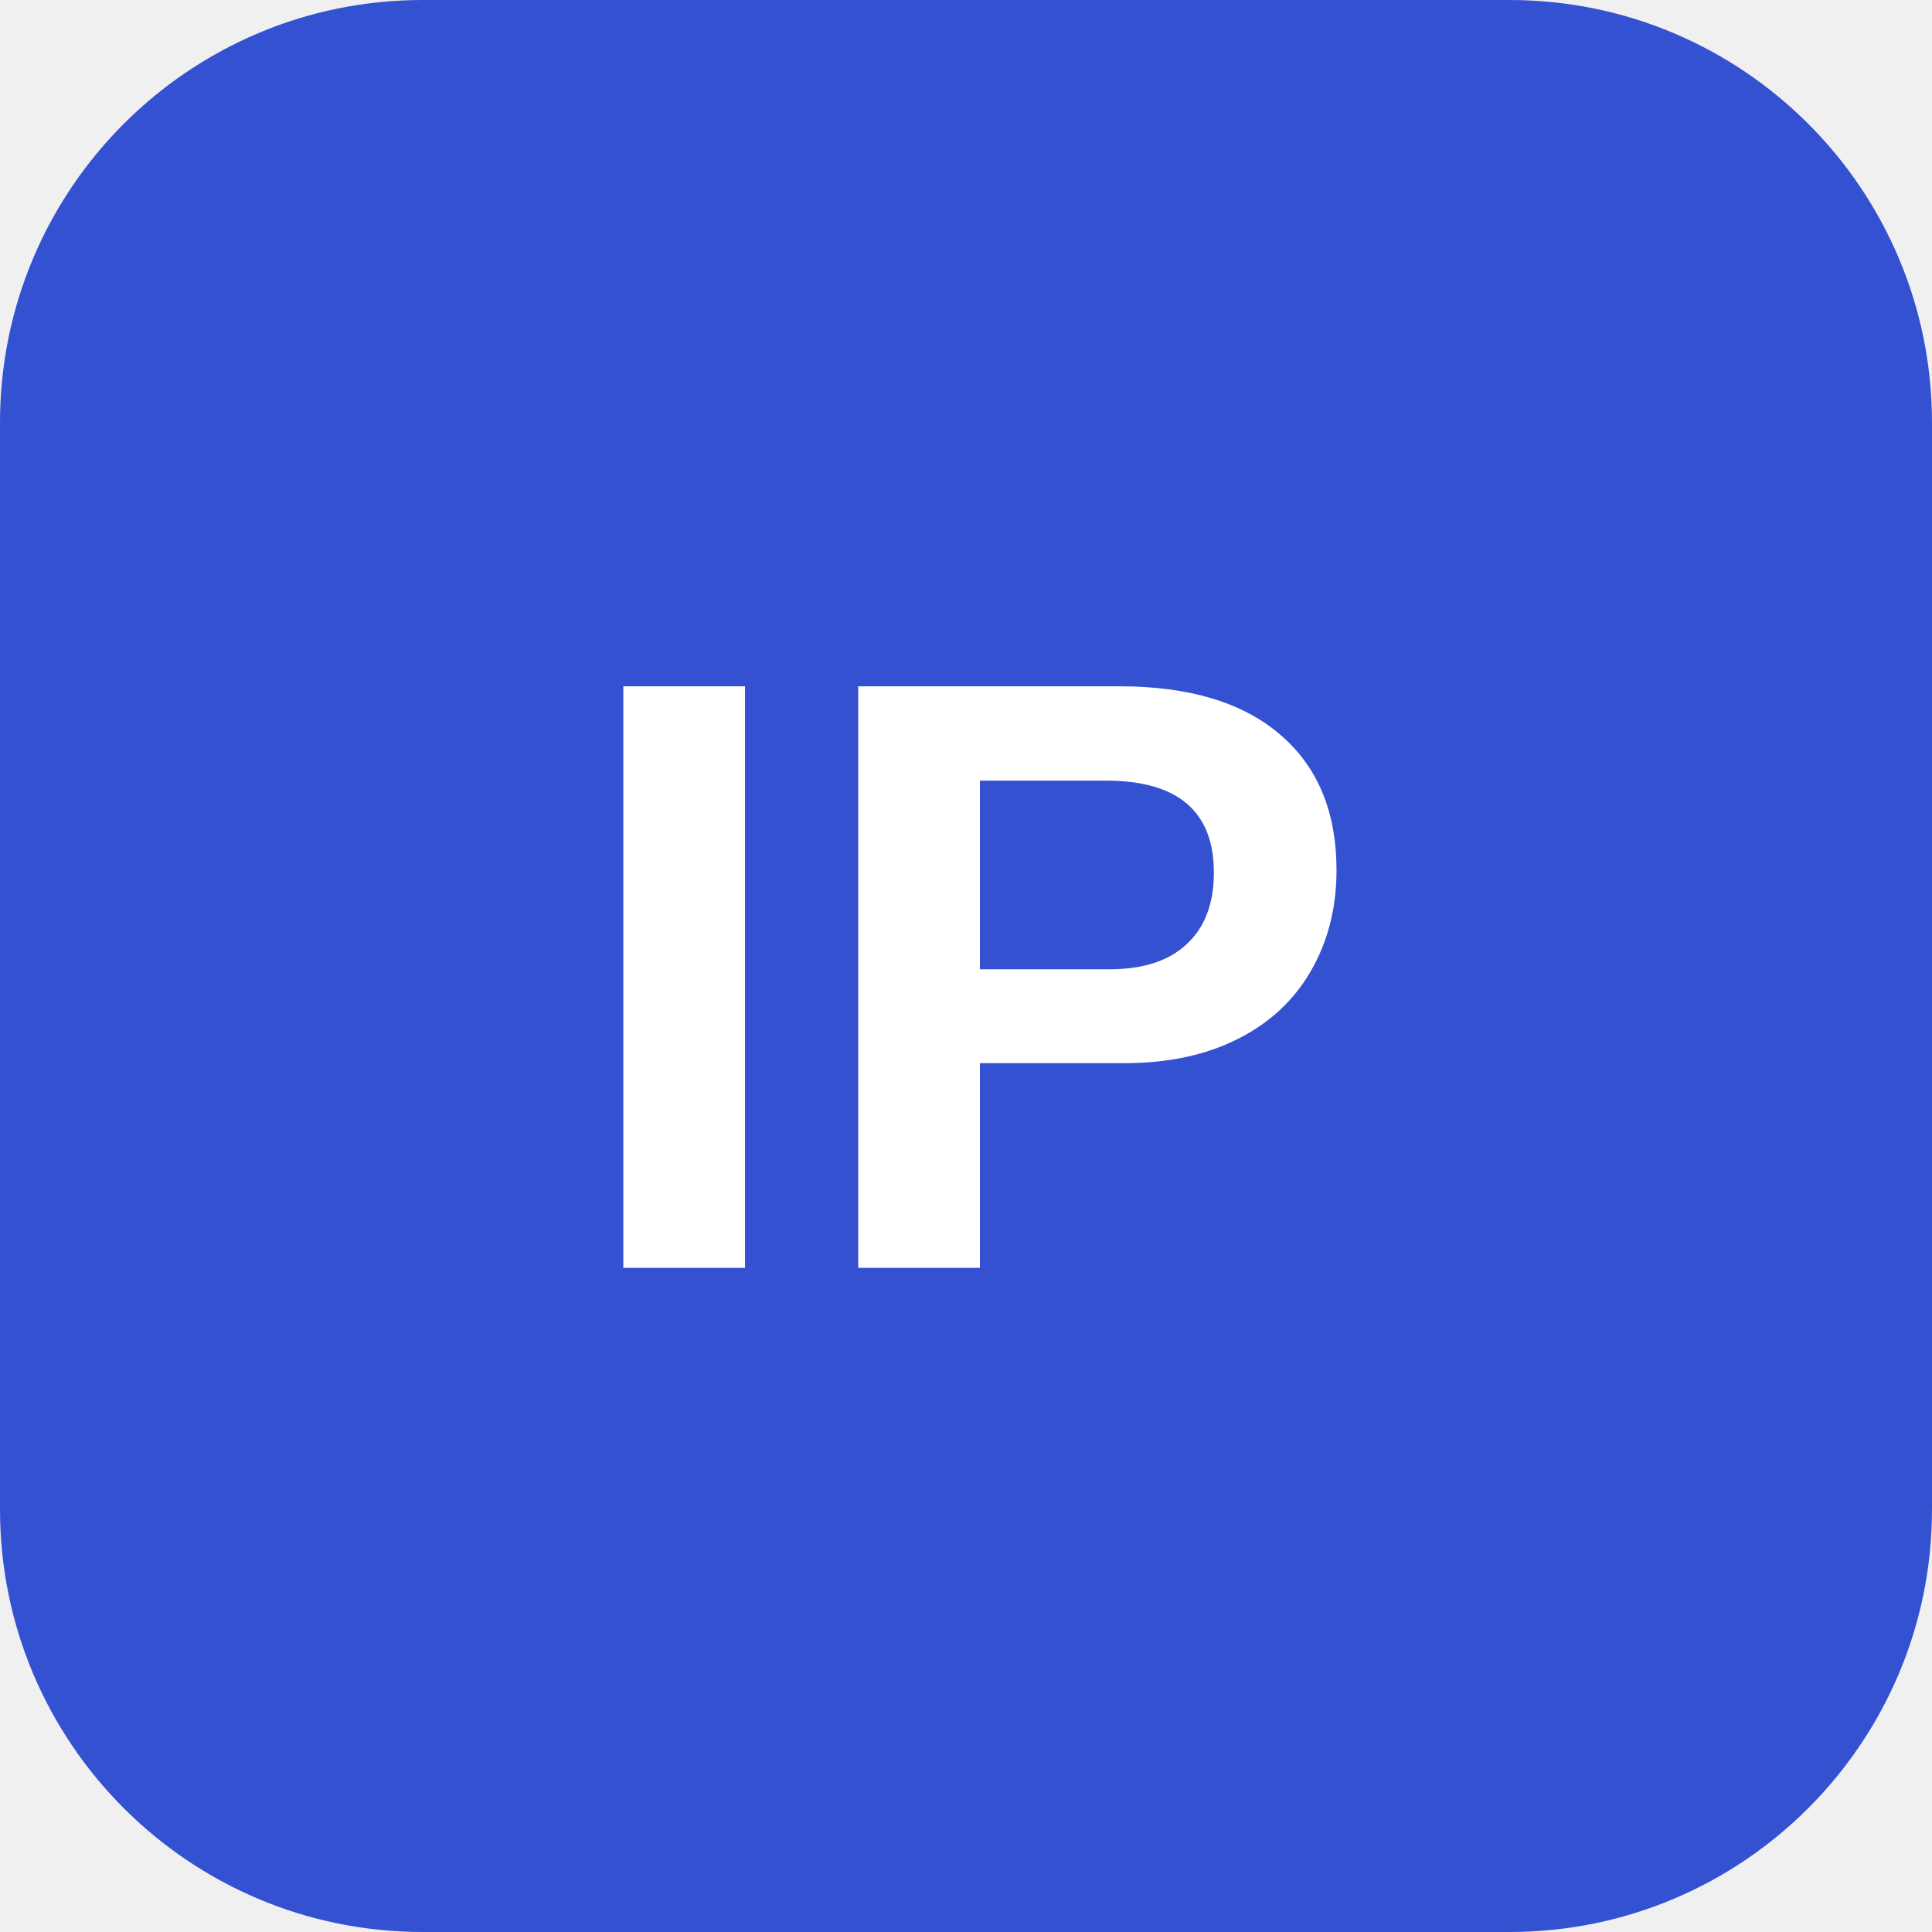
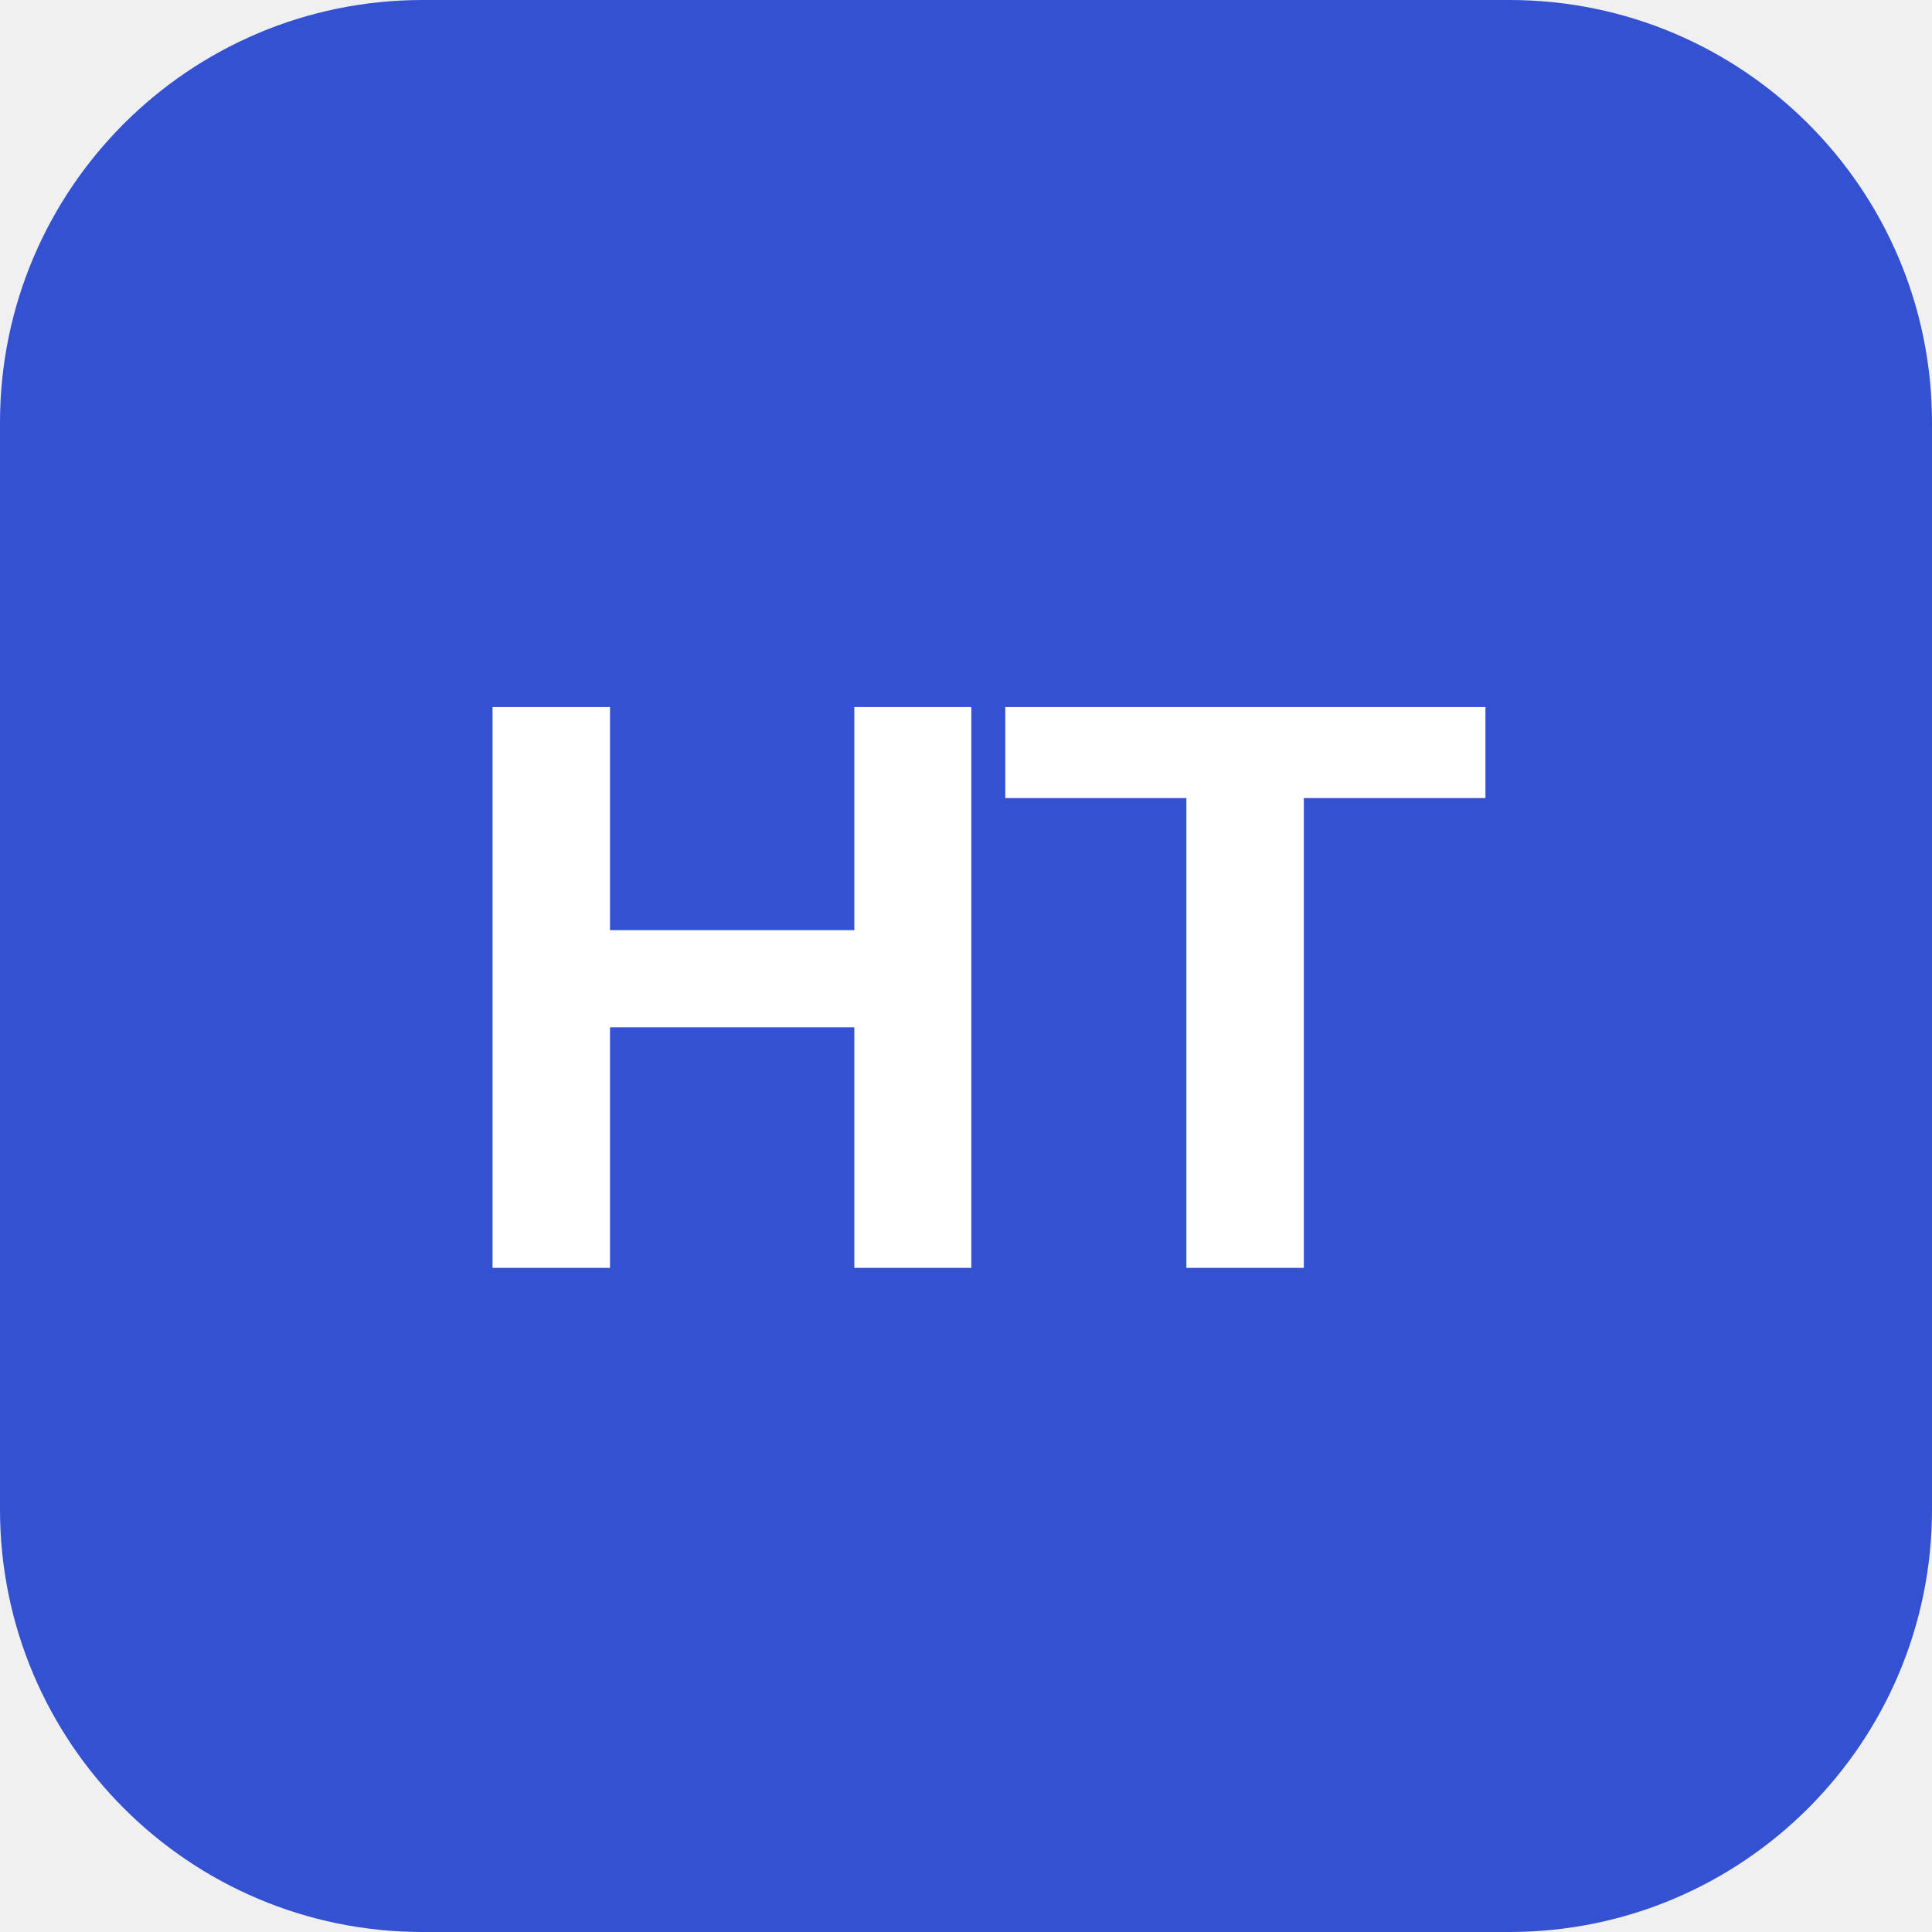
<svg xmlns="http://www.w3.org/2000/svg" viewBox="0 0 64 64">
  <rect width="64" height="64" rx="14" fill="#3451D1" />
-   <text x="32" y="42" text-anchor="middle" font-family="Arial, Helvetica, sans-serif" font-size="28" font-weight="700" fill="#fff">IP</text>
+   <text x="32" y="42" text-anchor="middle" font-family="Arial, Helvetica, sans-serif" font-size="27" font-weight="700" letter-spacing="-1" fill="#fff">HT</text>
</svg>
